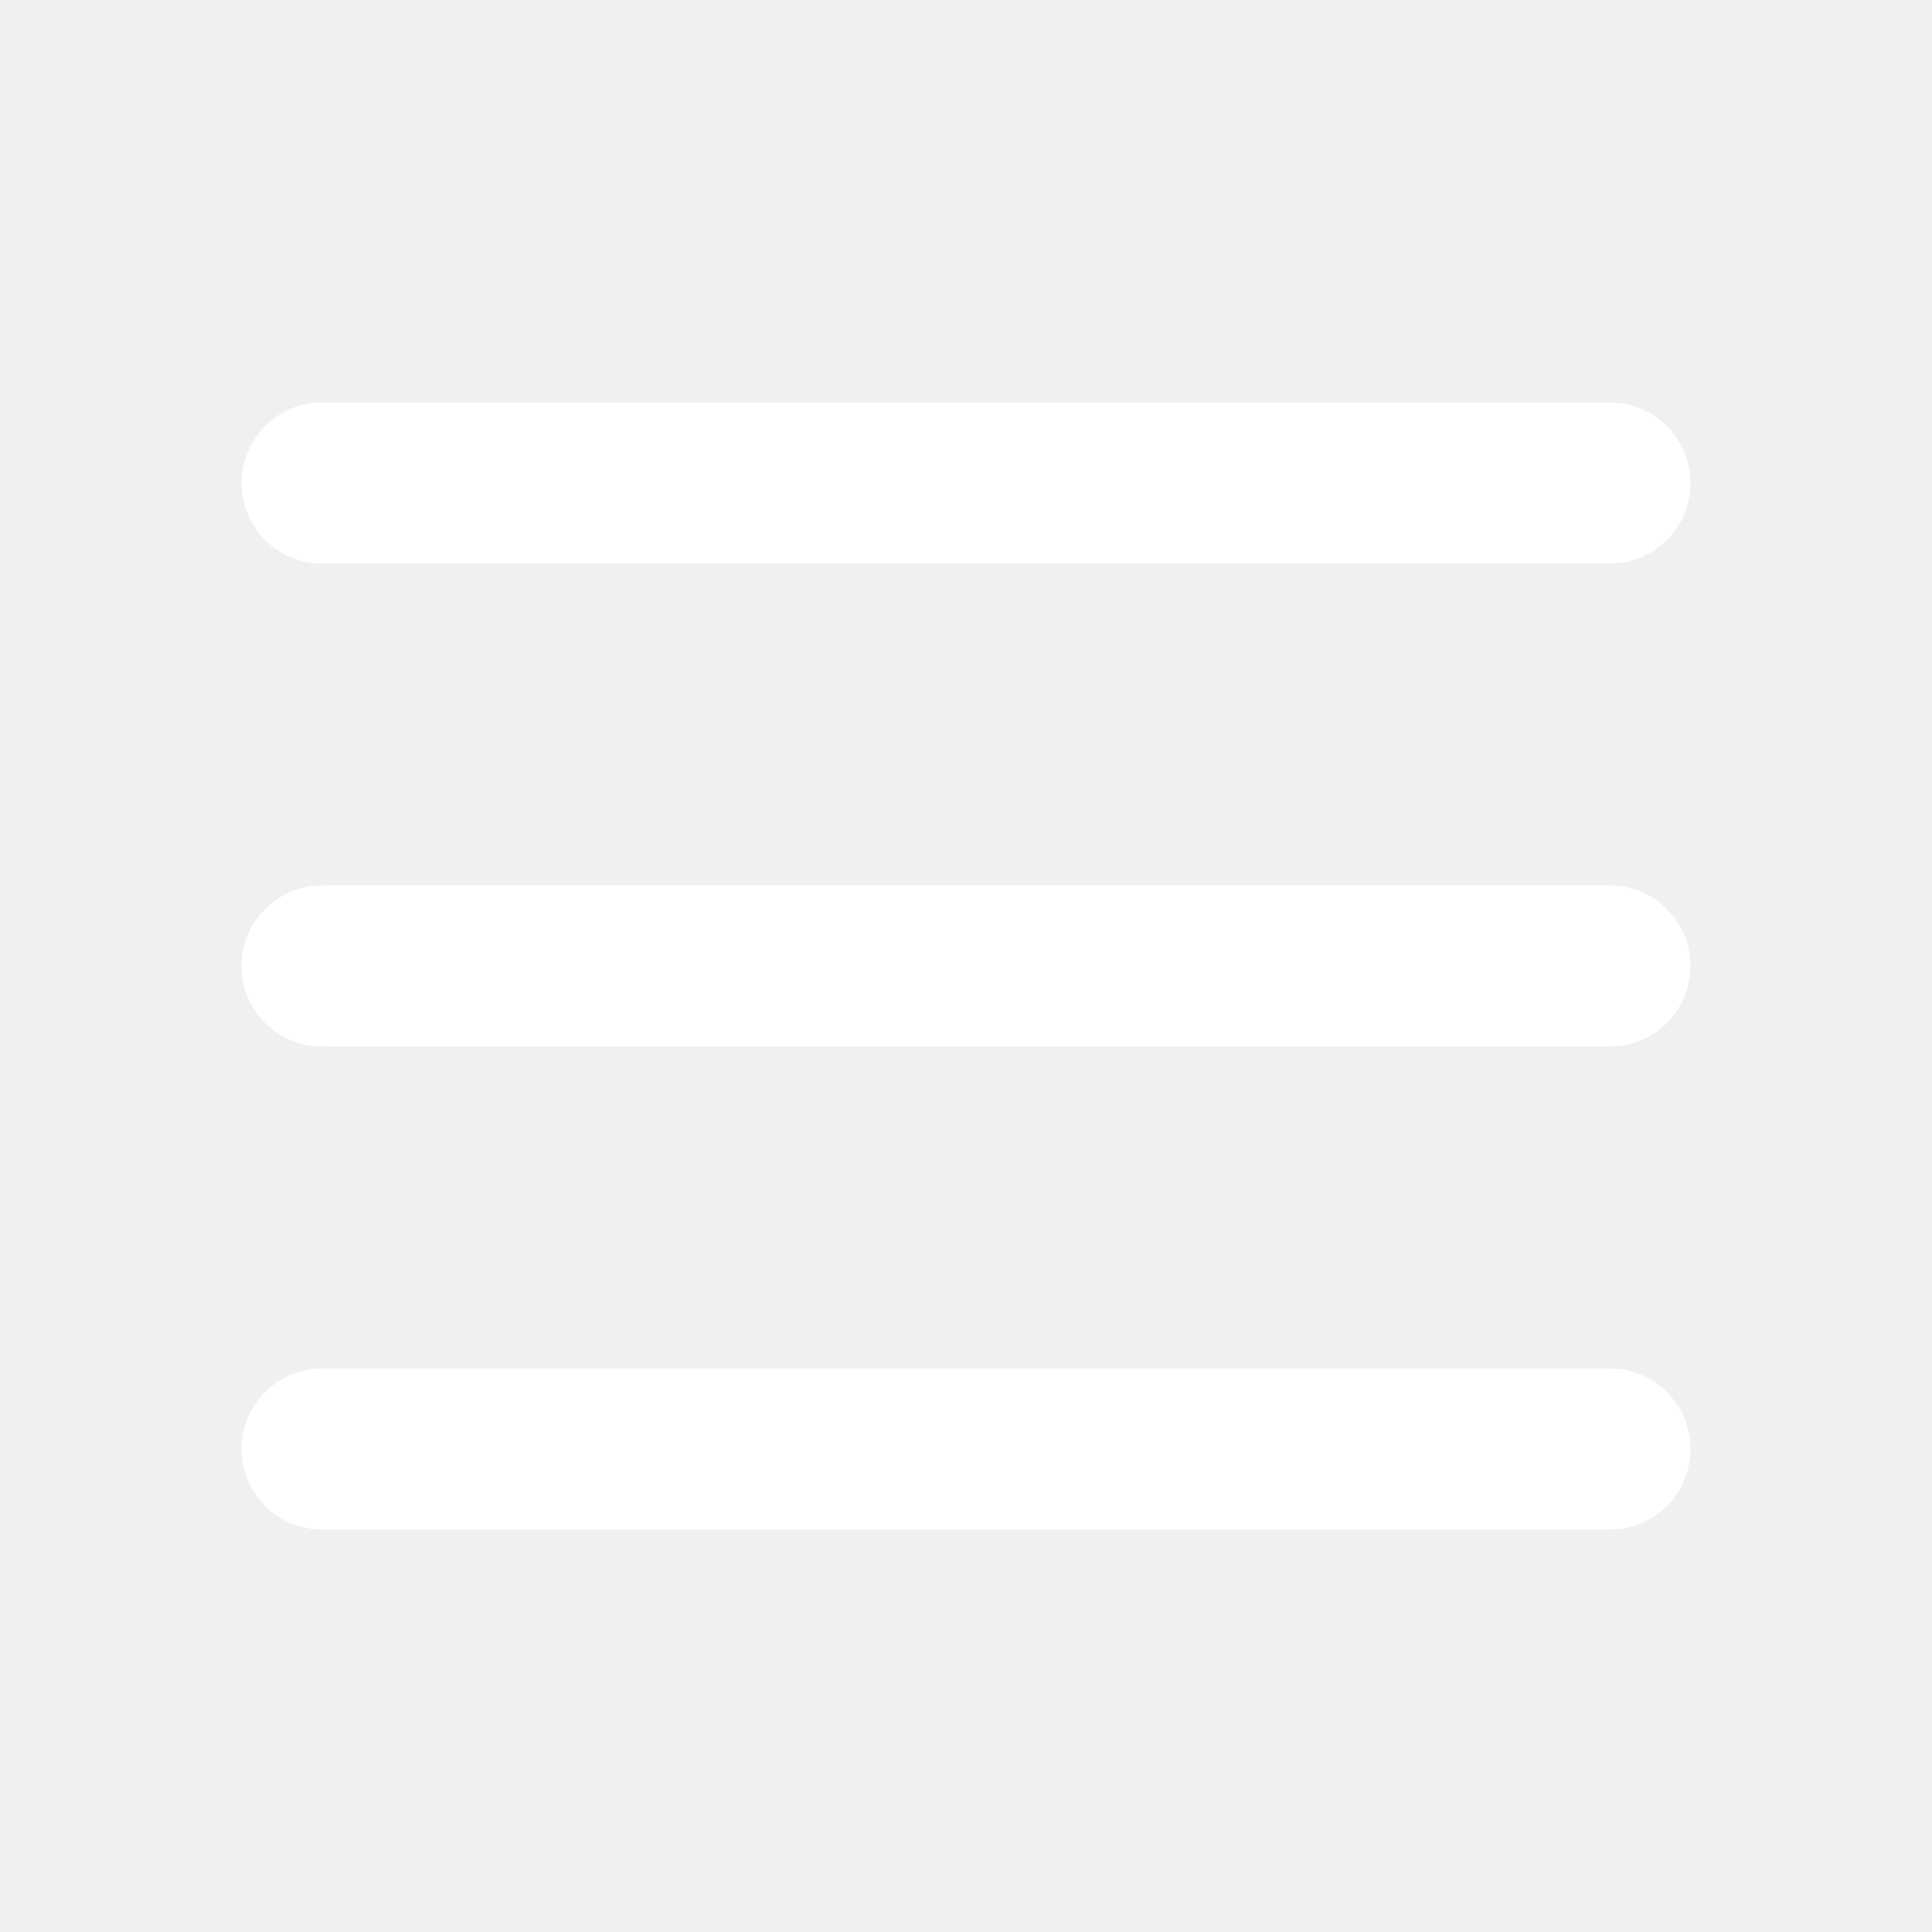
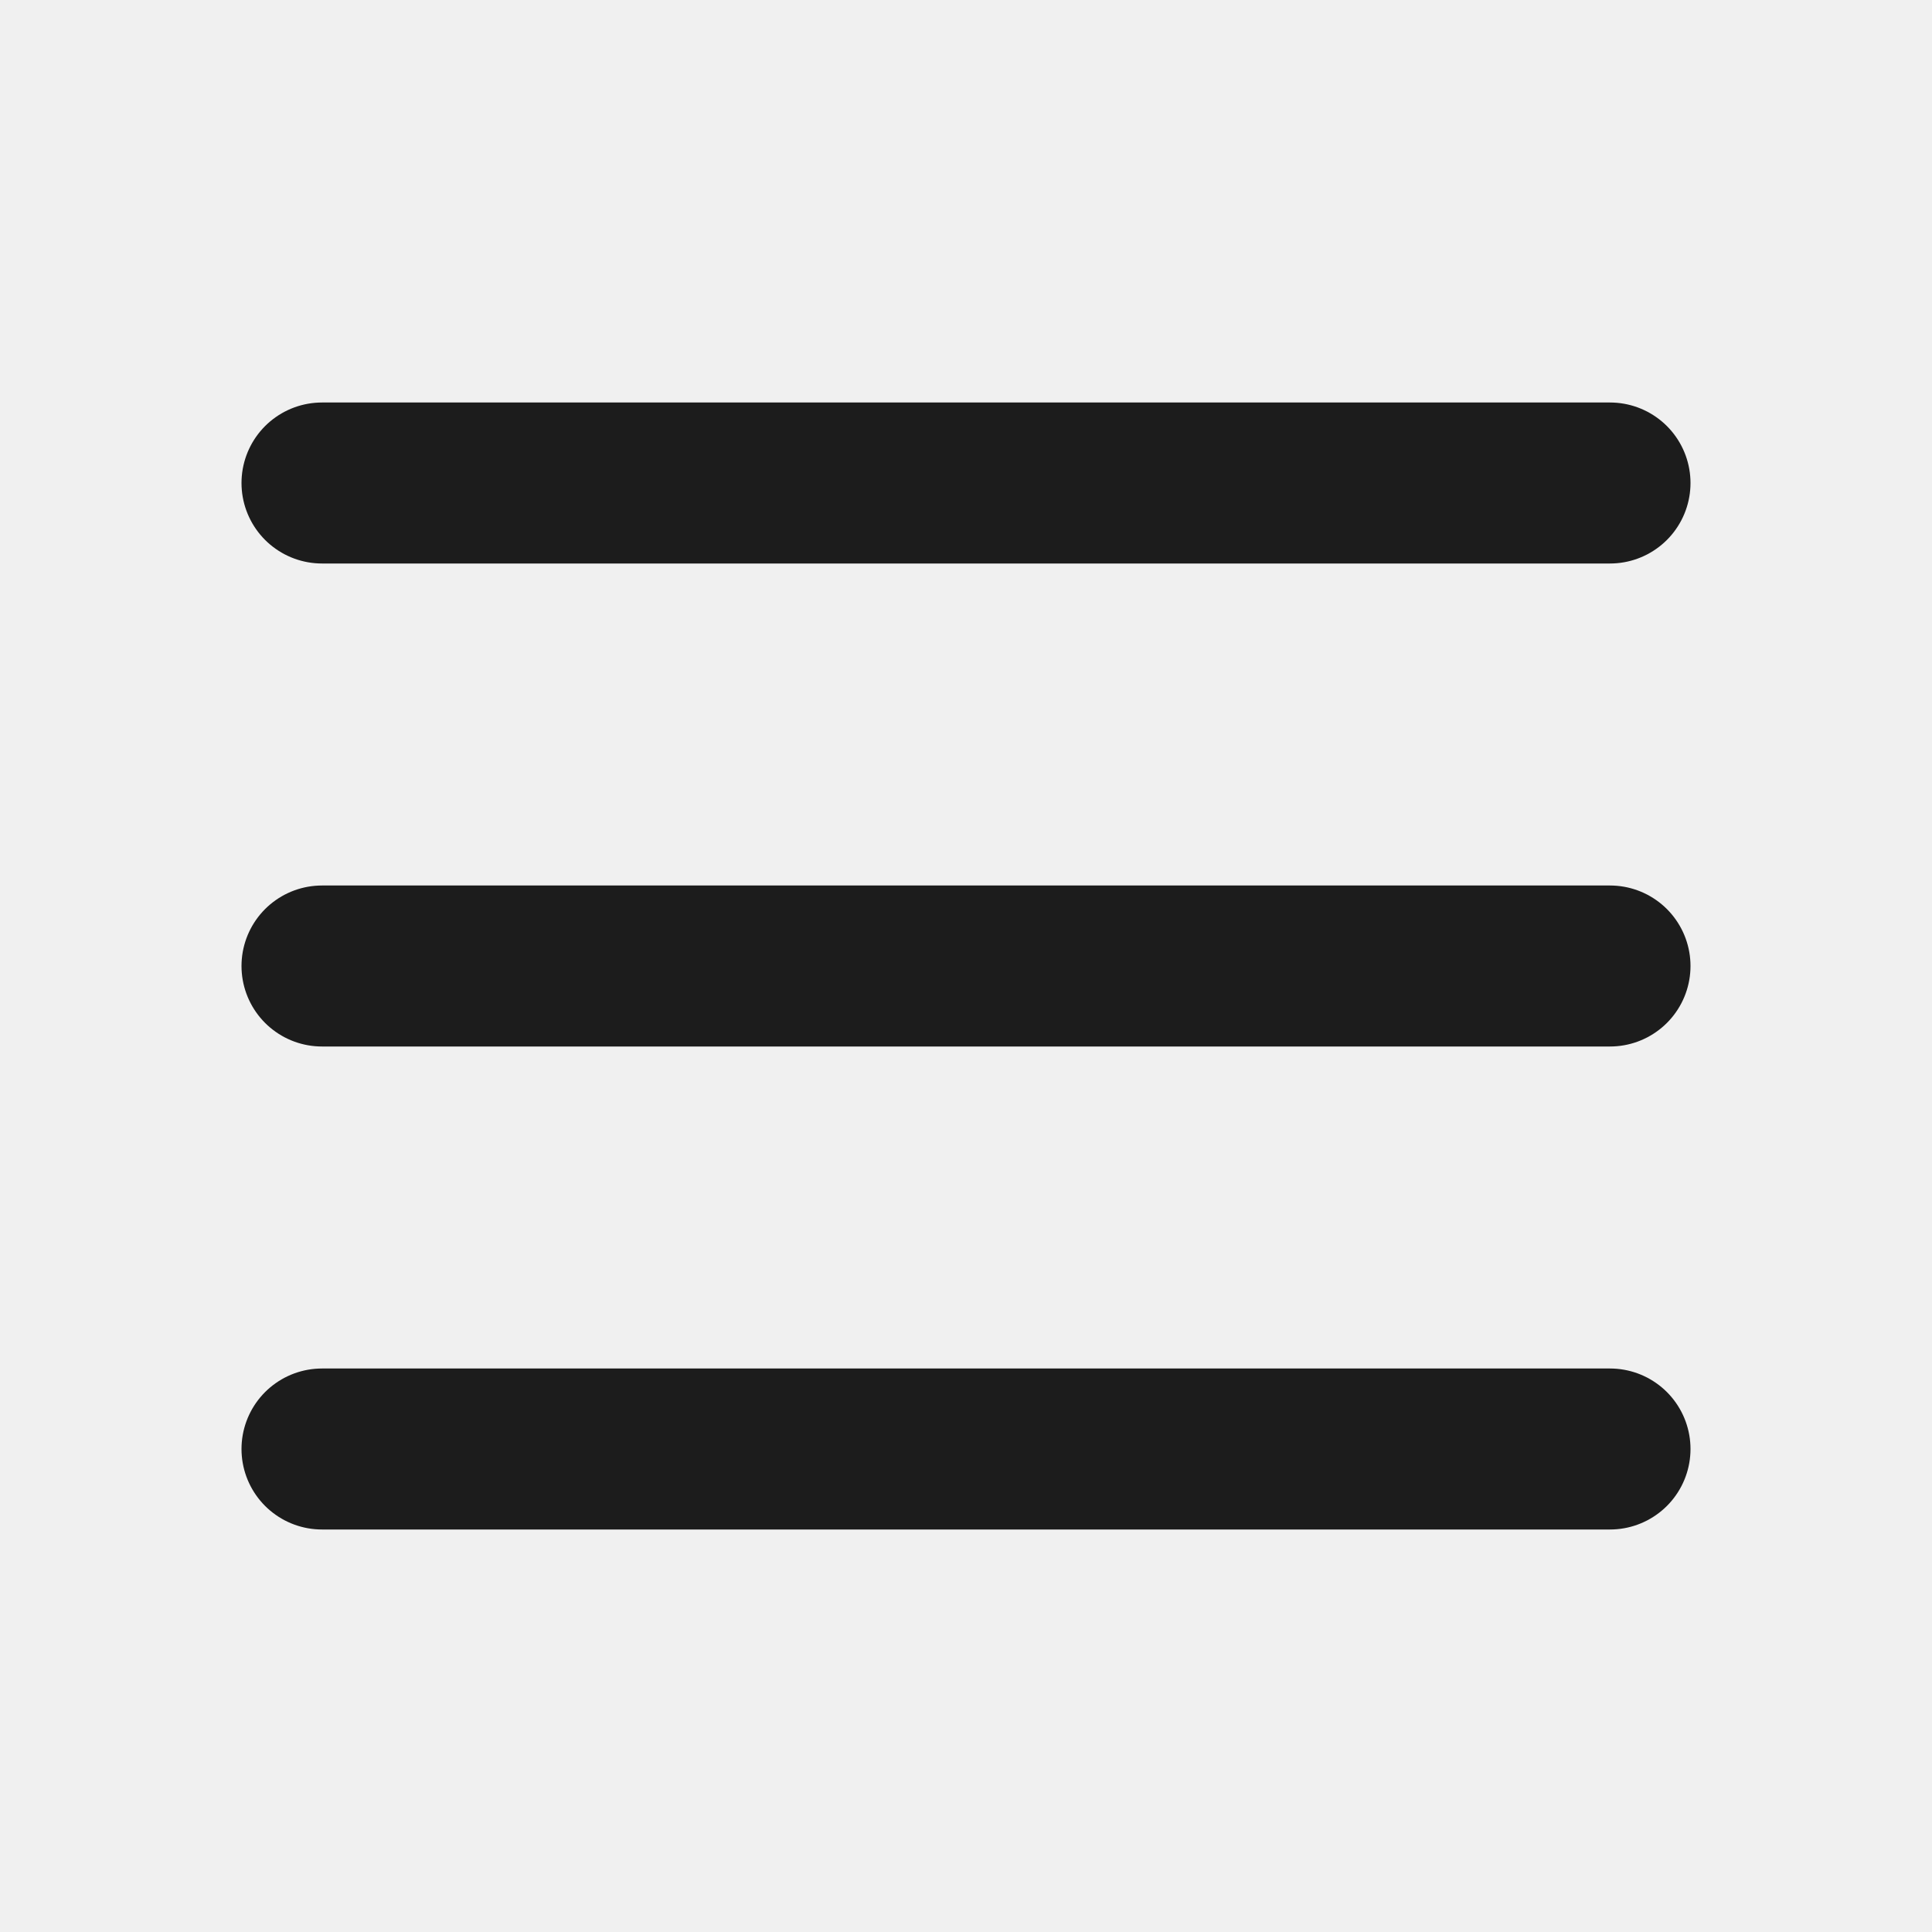
- <svg xmlns="http://www.w3.org/2000/svg" width="24" height="24" viewBox="0 0 24 24" fill="none" stroke="#ffffff" stroke-width="2" stroke-linecap="round" stroke-linejoin="round" class="lucide lucide-menu">
+ <svg xmlns="http://www.w3.org/2000/svg" width="24" height="24" viewBox="0 0 24 24" fill="1c1c1c" stroke="#1c1c1c" stroke-width="2" stroke-linecap="round" stroke-linejoin="round" class="lucide lucide-menu">
  <line x1="4" x2="20" y1="12" y2="12" />
  <line x1="4" x2="20" y1="6" y2="6" />
  <line x1="4" x2="20" y1="18" y2="18" />
</svg>
